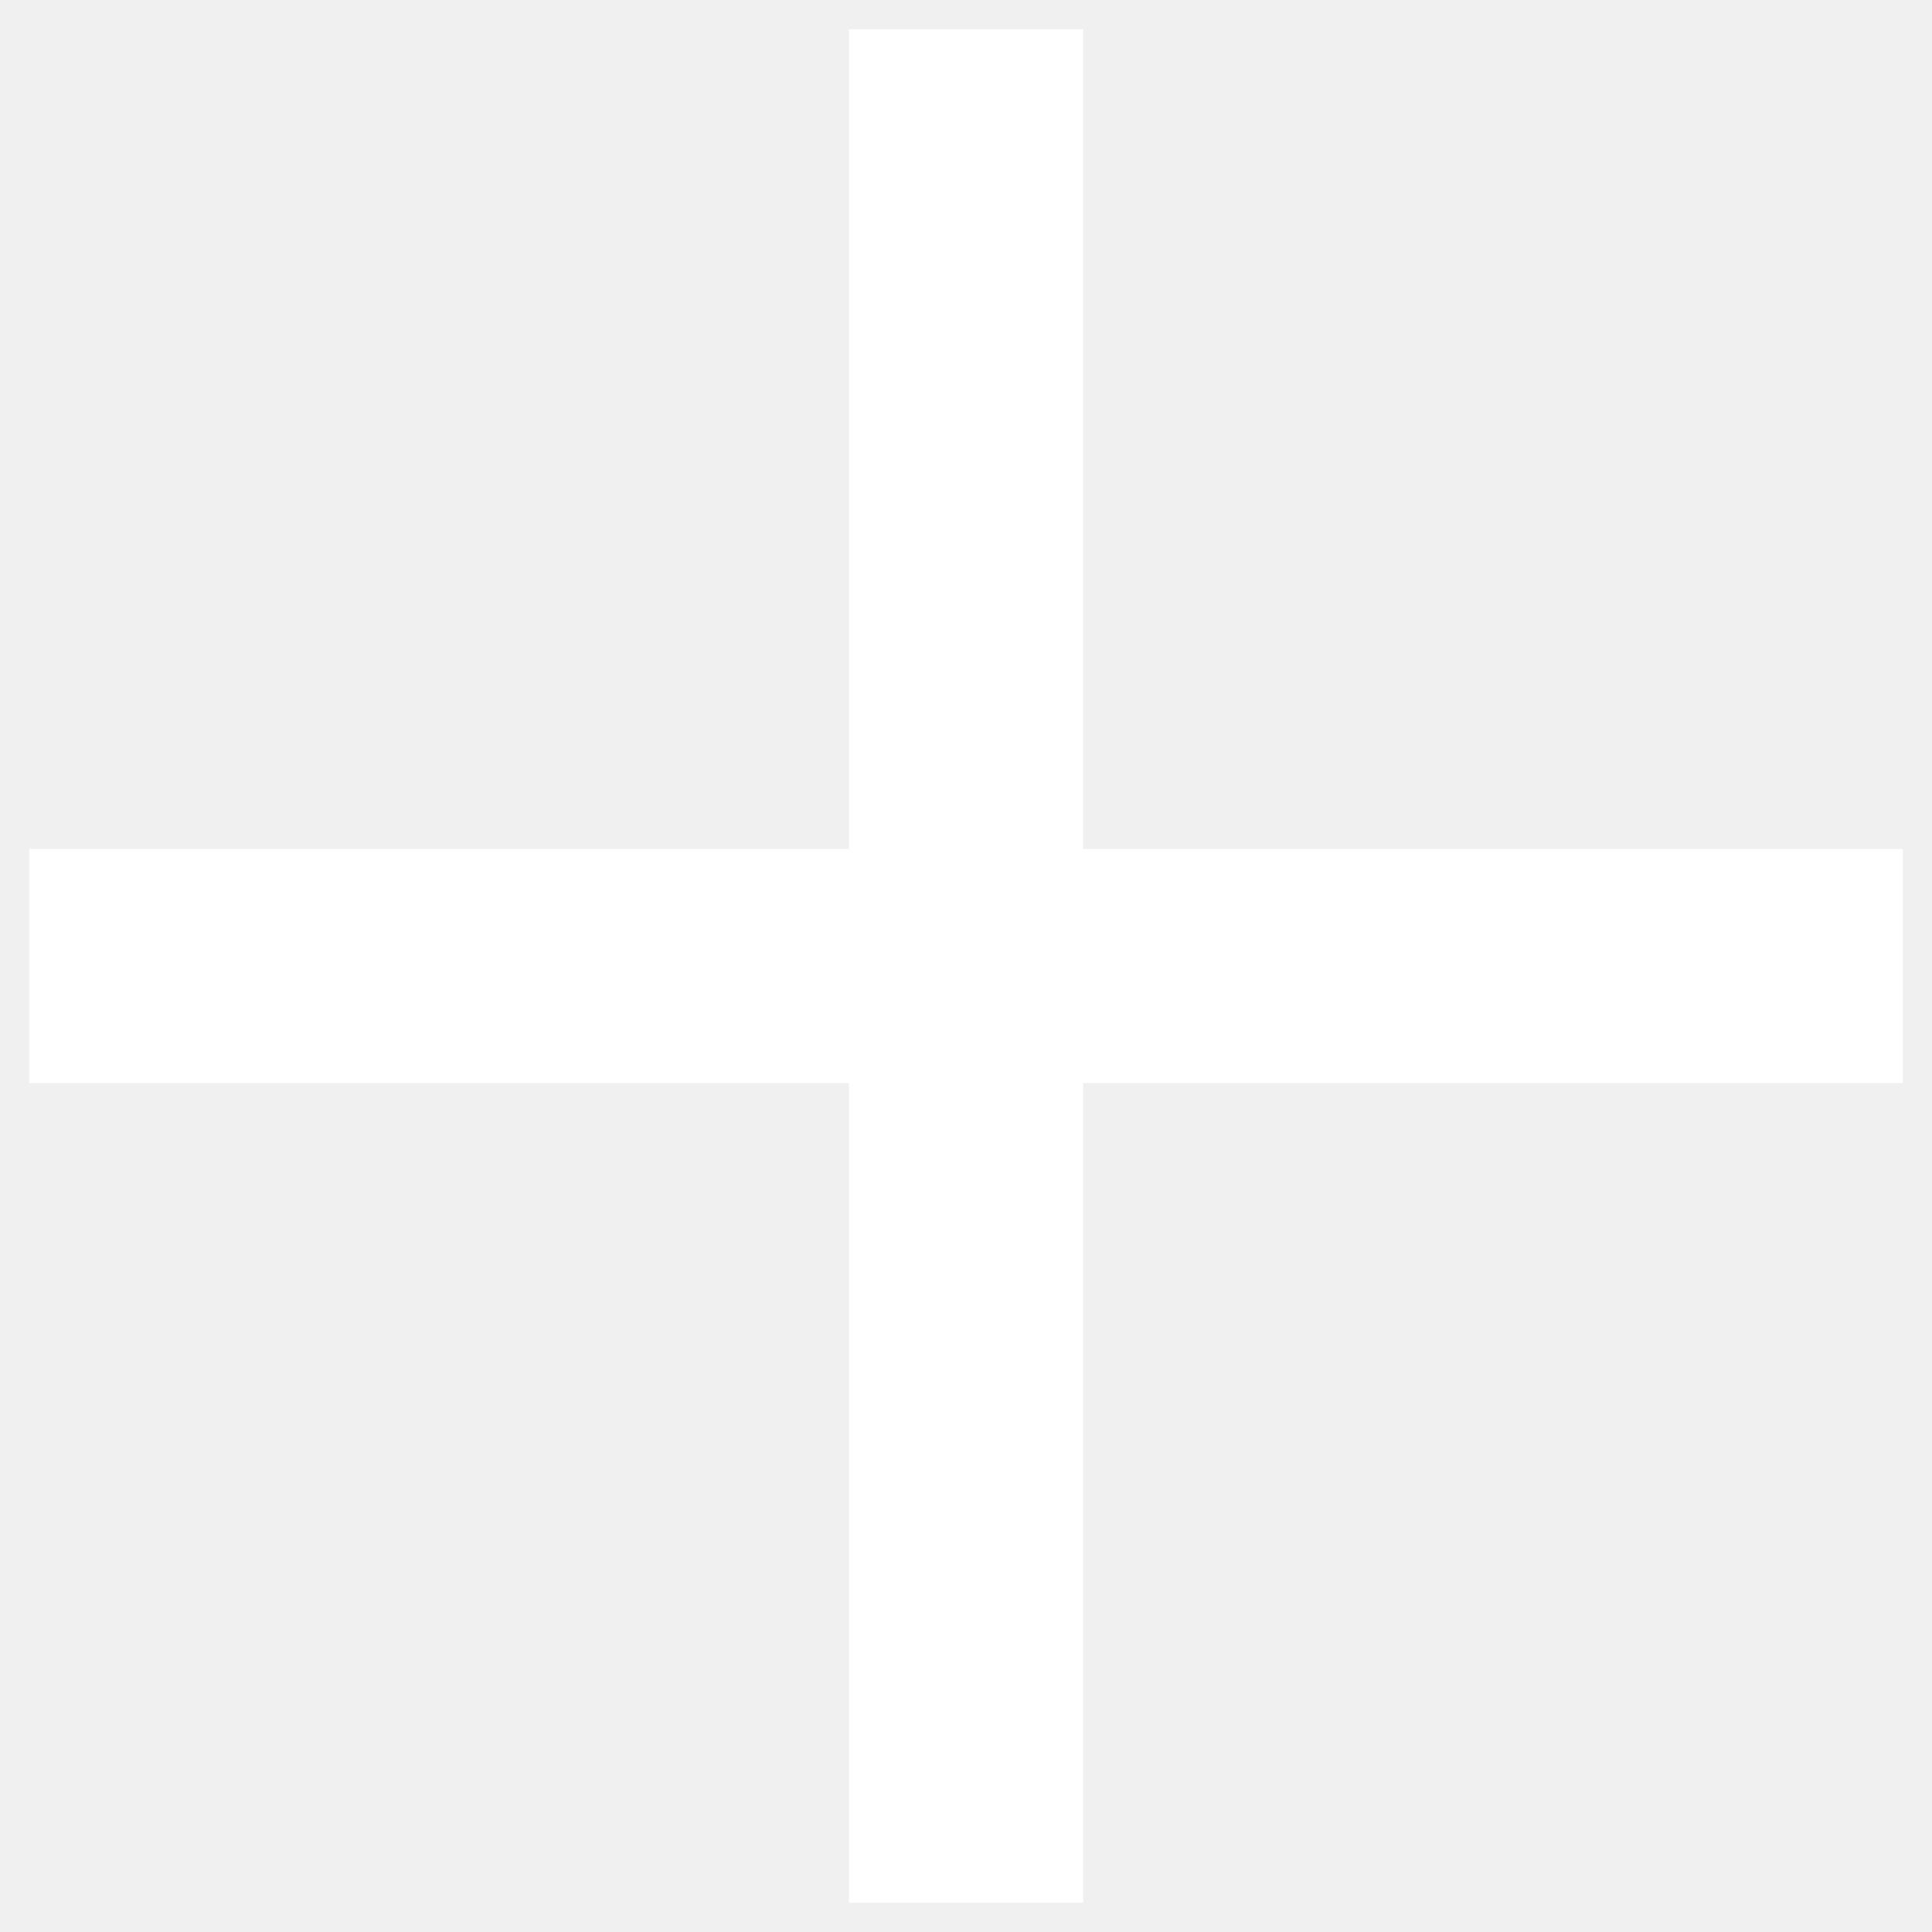
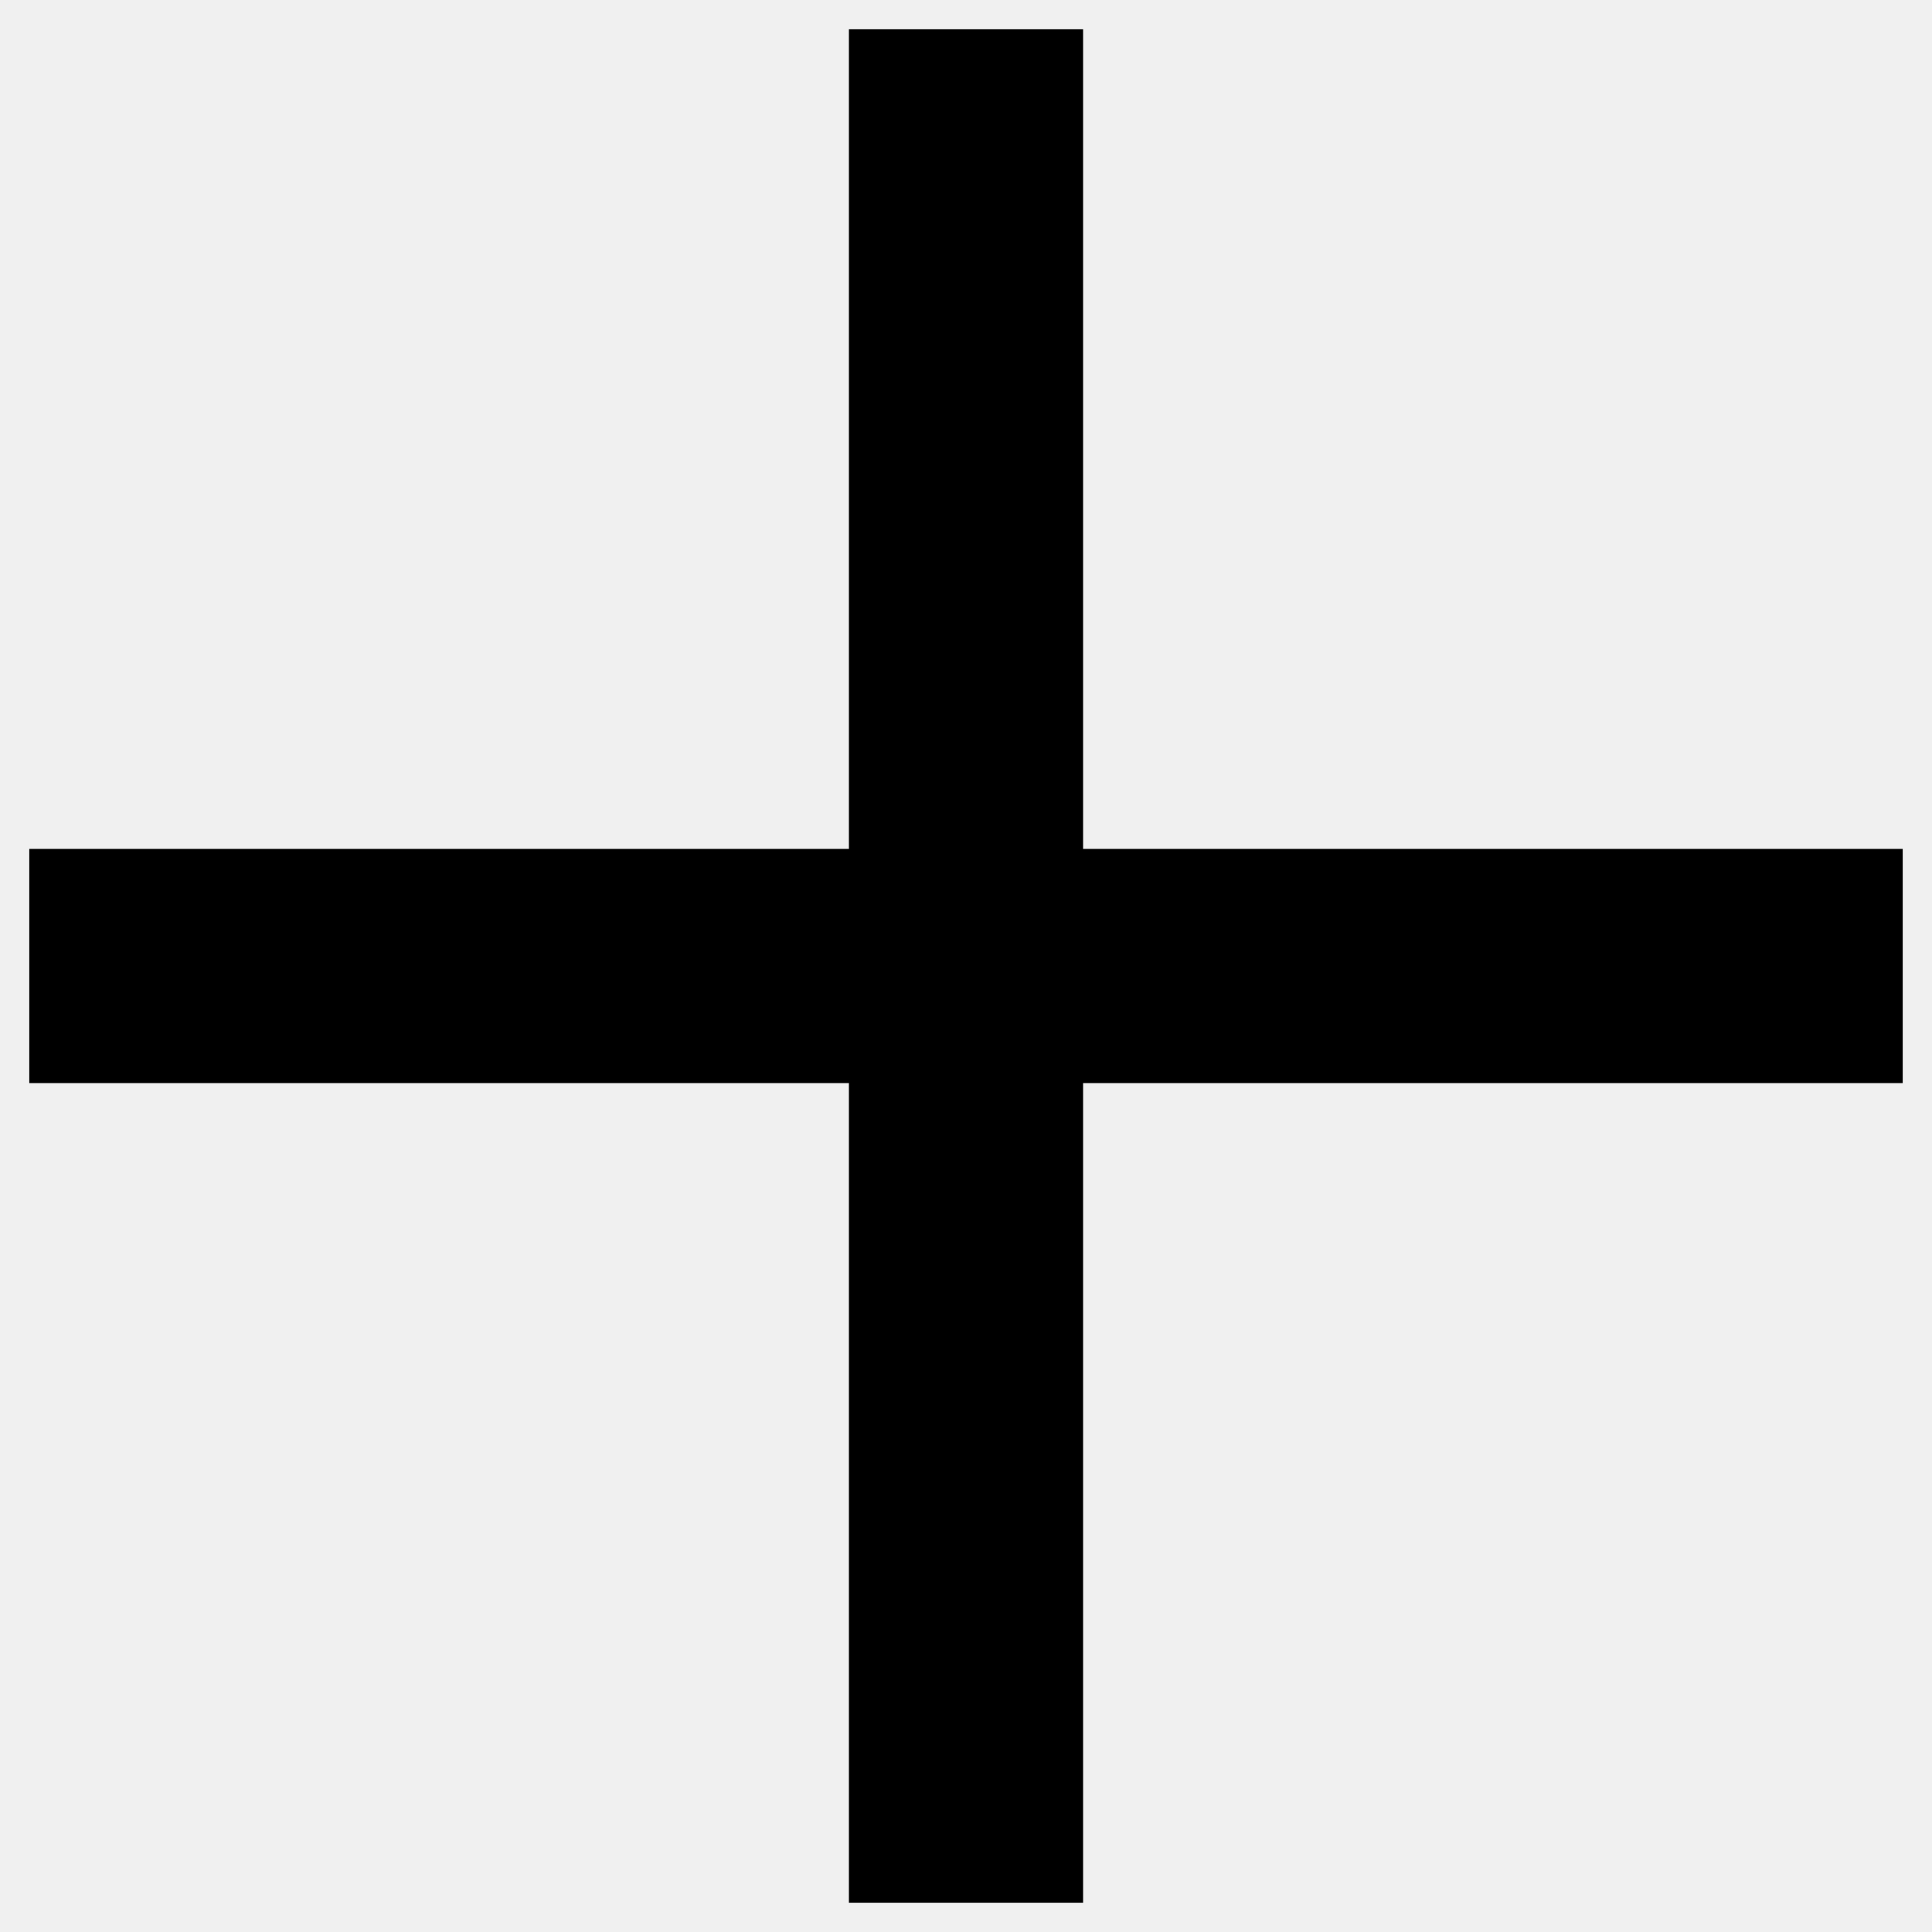
<svg xmlns="http://www.w3.org/2000/svg" width="33" height="33" viewBox="0 0 33 33">
-   <defs>
-     <style>
-       .cls-1 {
-         fill: #fff;
-       }
-     </style>
-   </defs>
  <path id="plus.svg" class="cls-1" d="M30,16h4V48H30V16ZM16,30H48v4H16V30Z" transform="translate(-15.5 -15.5)" />
</svg>
